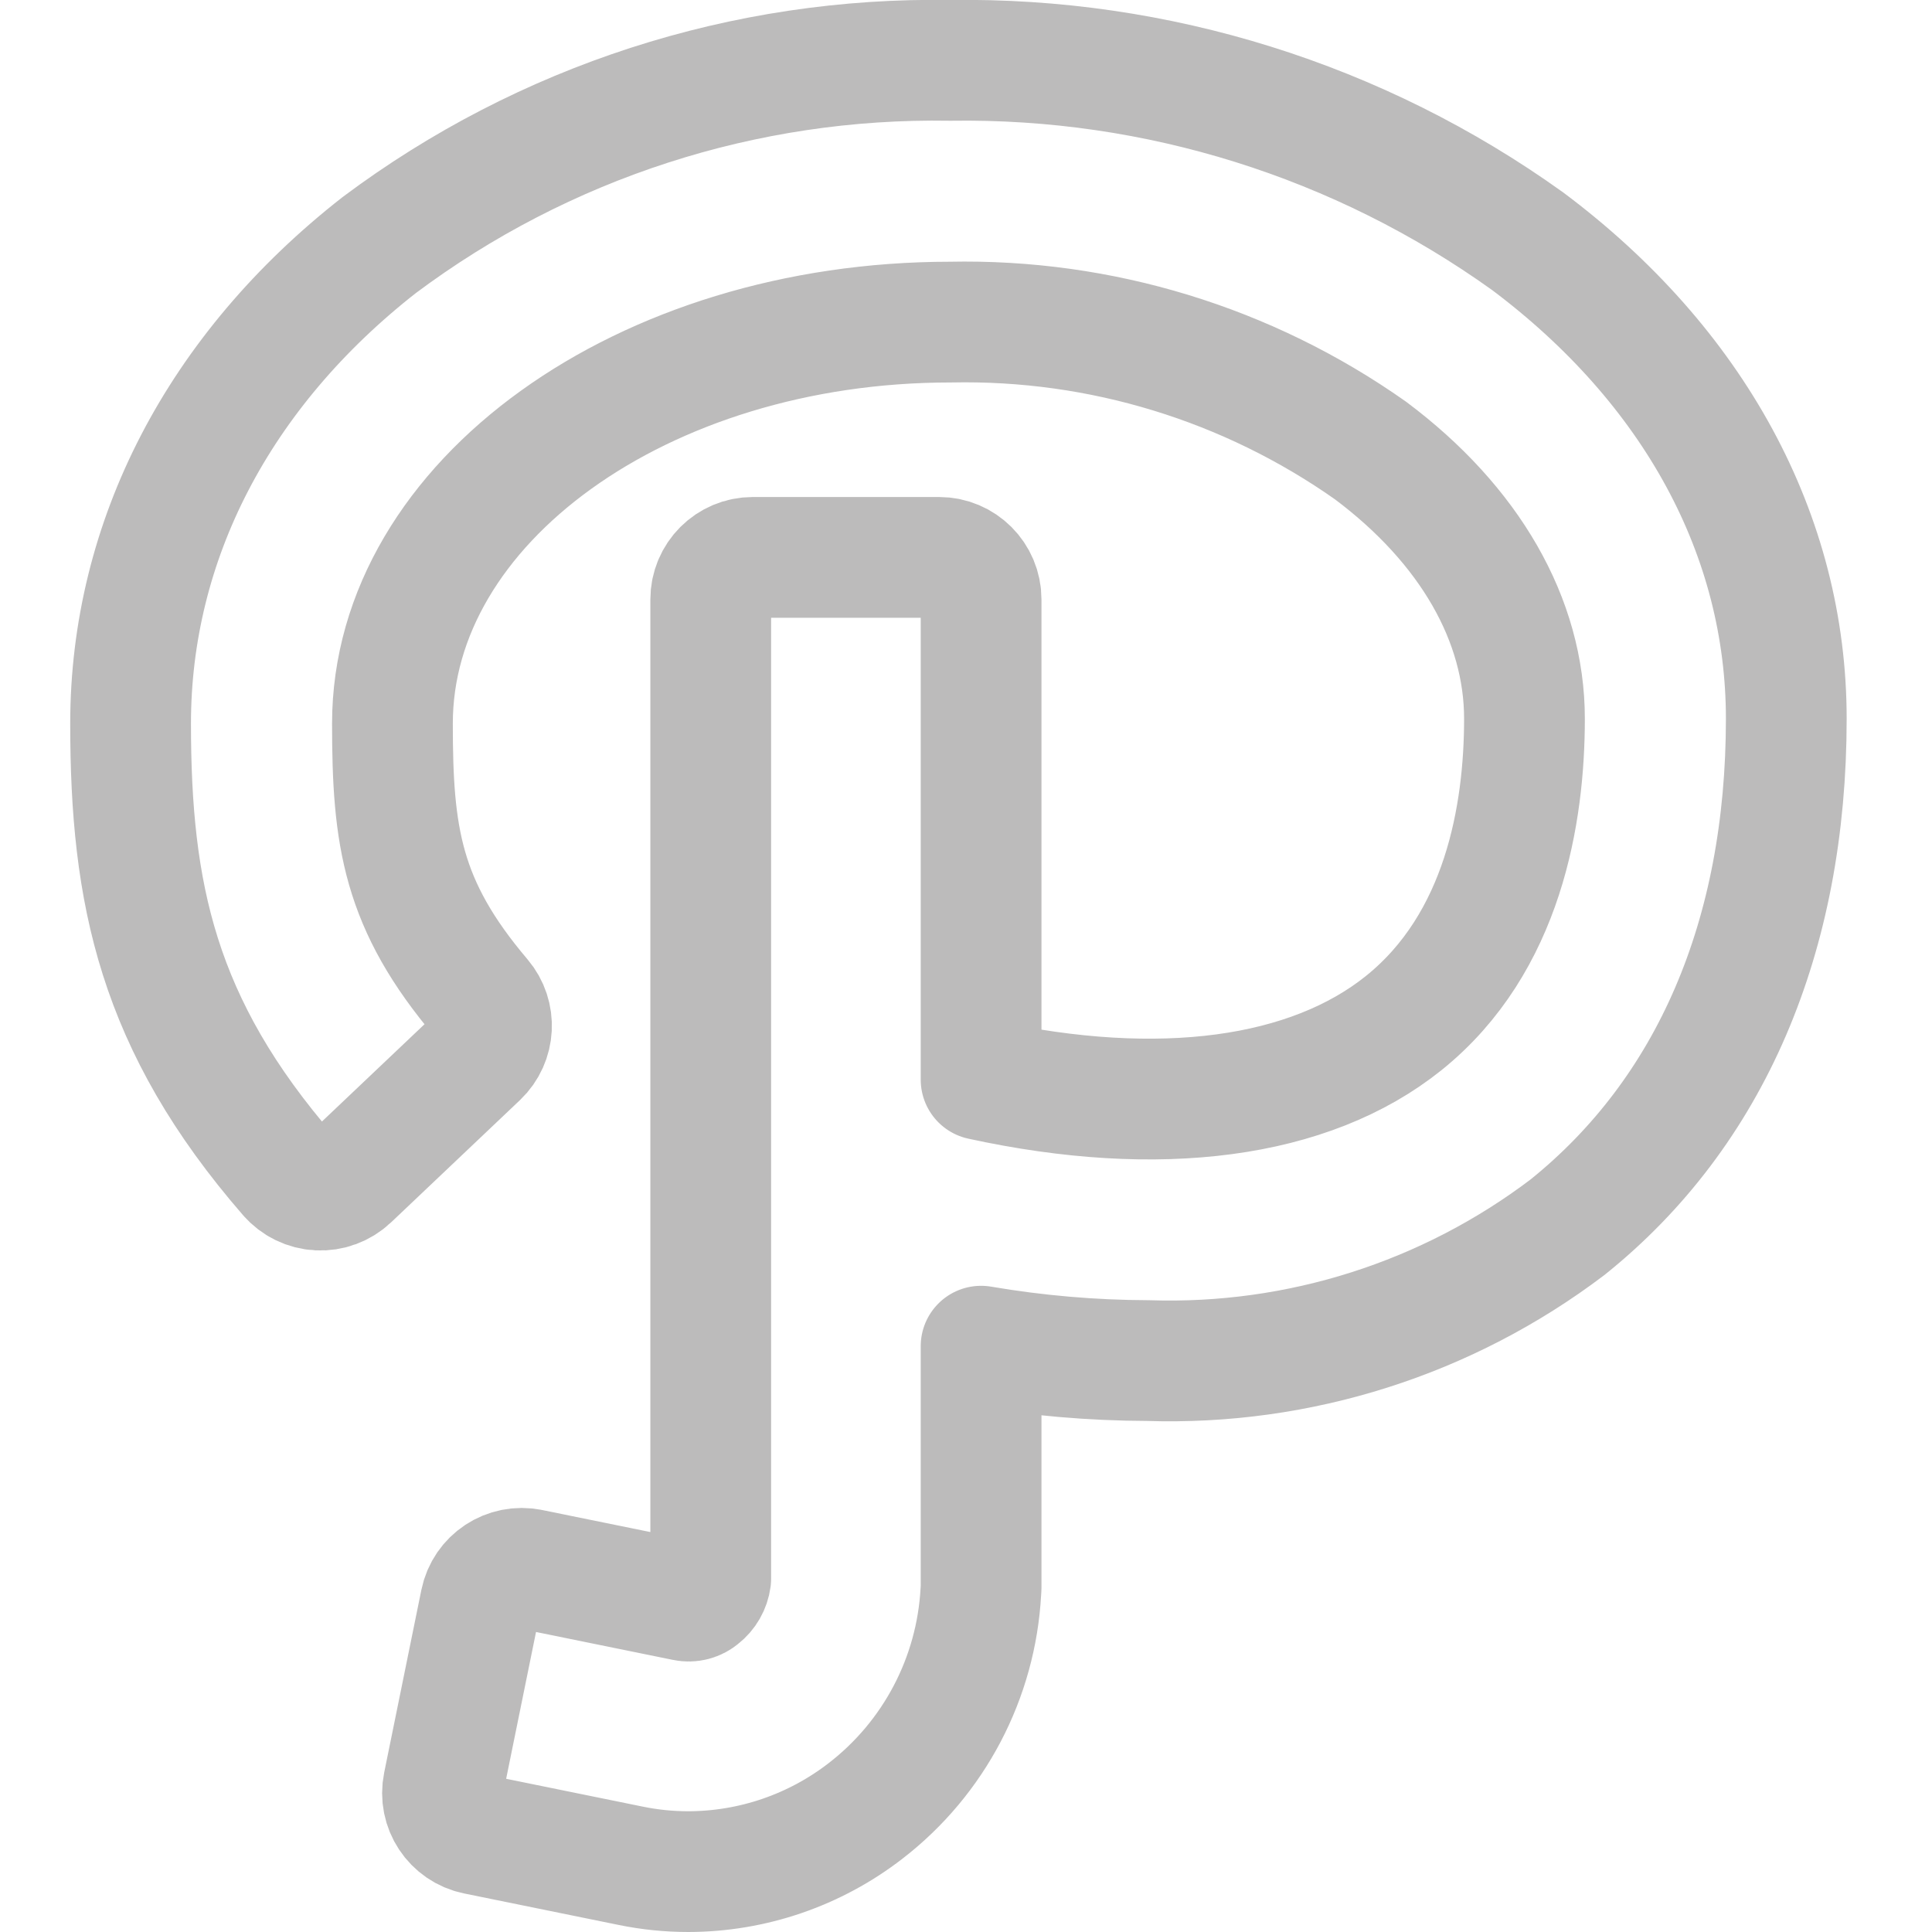
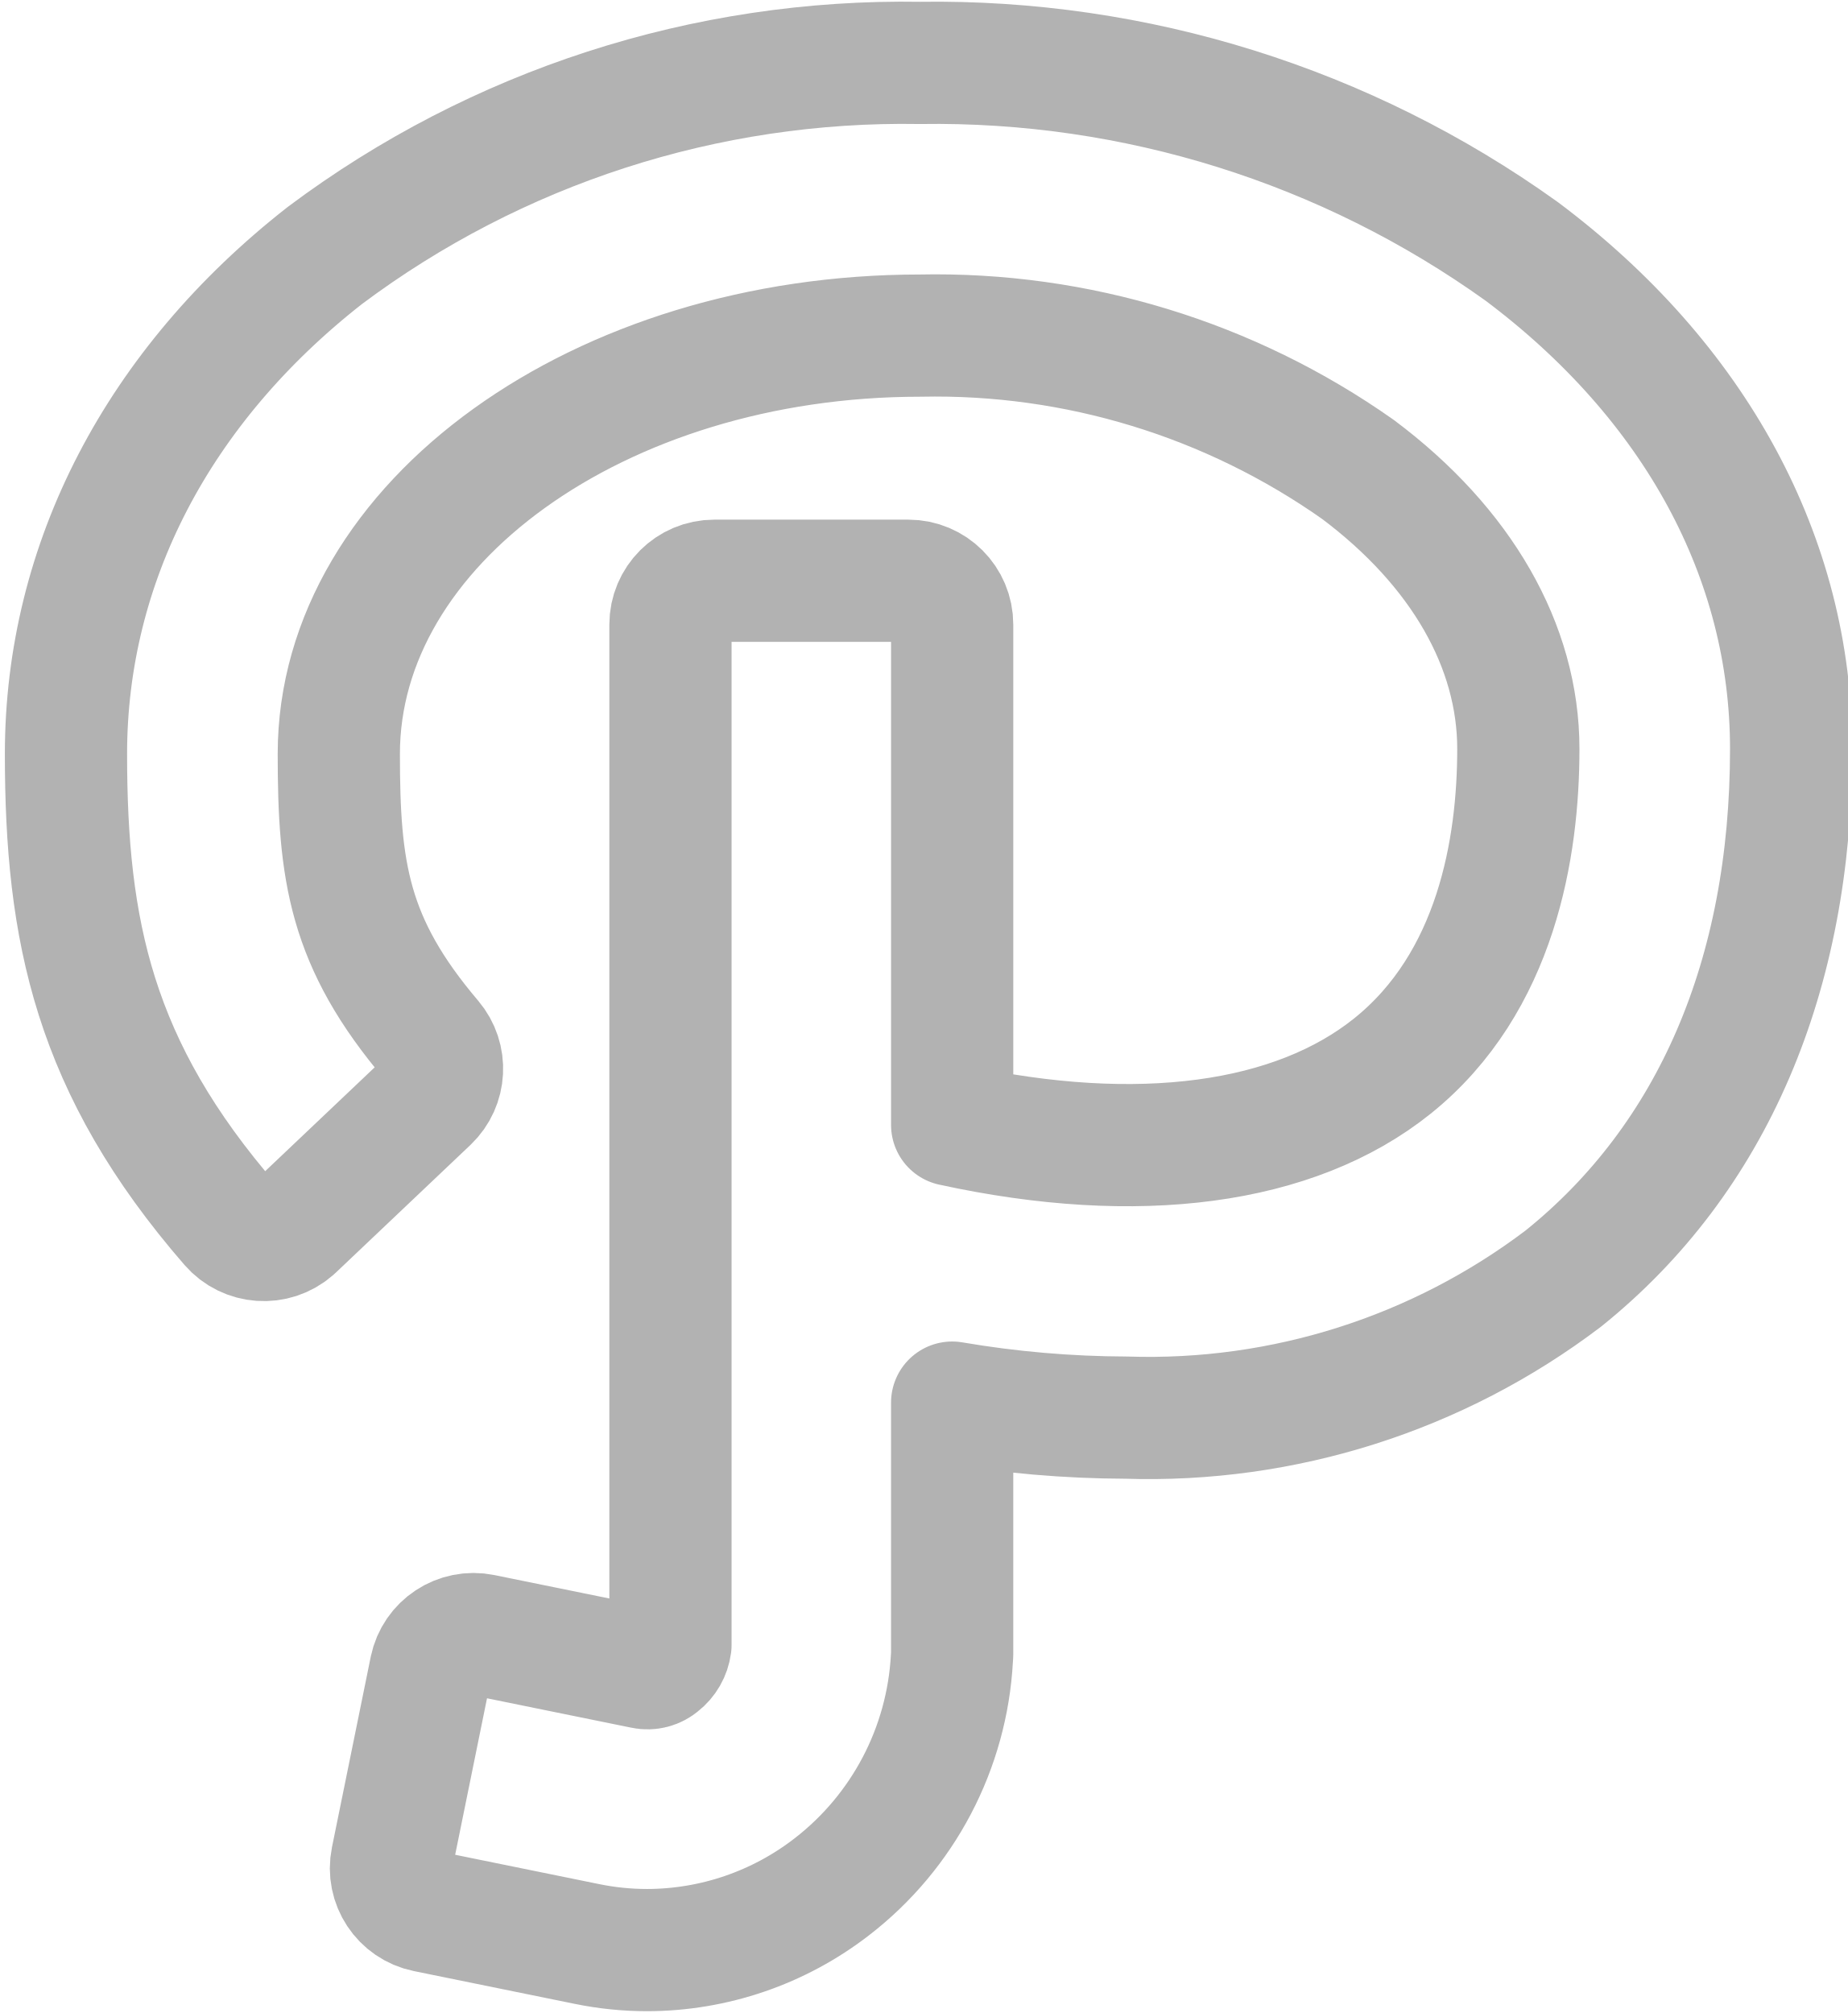
- <svg xmlns="http://www.w3.org/2000/svg" viewBox="0 0 64 64" aria-labelledby="title" aria-describedby="desc" role="img">
-   <path data-name="layer1" d="M50.592 7.982A32 32 0 0 0 31.478 2 30.708 30.708 0 0 0 12.56 8.12c-5.31 4.155-8.234 9.78-8.234 15.85 0 5.619.886 9.964 5.235 14.973a1.4 1.4 0 0 0 2.016.1l4.273-4.053a1.4 1.4 0 0 0 .1-1.916C13.308 29.965 13 27.7 13 23.97c0-7.333 8.291-13.3 18.481-13.3A23.309 23.309 0 0 1 45.4 14.924c3.29 2.462 5.1 5.617 5.1 8.885 0 3.133-.694 7.425-4 10.081-3.113 2.5-8.082 3.165-14 1.875V19.857a1.393 1.393 0 0 0-1.393-1.393h-6.17a1.393 1.393 0 0 0-1.393 1.393V52.3a.9.9 0 0 1-.34.593.592.592 0 0 1-.514.133l-5.129-1.045a1.392 1.392 0 0 0-1.643 1.086l-1.232 6.053a1.393 1.393 0 0 0 1.086 1.643l5.128 1.045a9.5 9.5 0 0 0 1.9.192 9.617 9.617 0 0 0 5.875-2.013 9.852 9.852 0 0 0 3.817-7.266l.008-.121v-8.006a33.5 33.5 0 0 0 5.529.477 21.82 21.82 0 0 0 13.9-4.42c4.738-3.806 7.244-9.63 7.244-16.842 0-6.067-3.048-11.688-8.58-15.827zm0 0" fill="none" stroke="#bcbbbb" stroke-linecap="round" stroke-miterlimit="10" stroke-width="4" stroke-linejoin="round" />
+ <svg xmlns="http://www.w3.org/2000/svg" version="1.1" id="Laag_1" x="0px" y="0px" width="514px" height="560px" viewBox="219.5 0 514 560" enable-background="new 219.5 0 514 560" xml:space="preserve">
+   <path fill="none" stroke="#B2B2B2" stroke-width="34" stroke-linecap="round" stroke-linejoin="round" stroke-miterlimit="10" d="  M642.68,69.842C593.968,34.949,535.347,16.603,475.433,17.5C415.843,16.498,357.612,35.336,309.9,71.05  c-46.462,36.356-72.047,85.575-72.047,138.688c0,49.167,7.752,87.185,45.806,131.014c4.441,5.104,12.179,5.641,17.283,1.199  c0.121-0.105,0.24-0.214,0.357-0.324l37.389-35.464c4.677-4.479,5.061-11.823,0.875-16.765  c-23.118-27.204-25.813-47.022-25.813-79.66c0-64.164,72.546-116.375,161.709-116.375c43.529-0.91,86.208,12.134,121.791,37.223  c28.787,21.542,44.625,49.149,44.625,77.744c0,27.414-6.072,64.969-35,88.208c-27.239,21.875-70.718,27.694-122.5,16.406V173.749  c0-6.731-5.457-12.188-12.188-12.188h-53.988c-6.731,0-12.189,5.457-12.189,12.188v283.876c-0.271,2.054-1.339,3.918-2.975,5.188  c-1.231,1.076-2.899,1.508-4.498,1.164l-44.879-9.144c-6.59-1.349-13.026,2.901-14.374,9.491c0,0.004-0.001,0.008-0.002,0.011  l-10.78,52.964c-1.344,6.594,2.91,13.029,9.502,14.376l44.87,9.145c5.471,1.116,11.041,1.68,16.625,1.68  c18.612-0.024,36.69-6.219,51.406-17.613c19.851-15.326,32.044-38.536,33.398-63.578l0.07-1.059v-70.053  c15.983,2.728,32.165,4.123,48.379,4.174c43.777,1.441,86.72-12.213,121.625-38.675c41.457-33.303,63.385-84.263,63.385-147.368  c0-53.086-26.67-102.27-75.075-138.486L642.68,69.842z" />
</svg>
